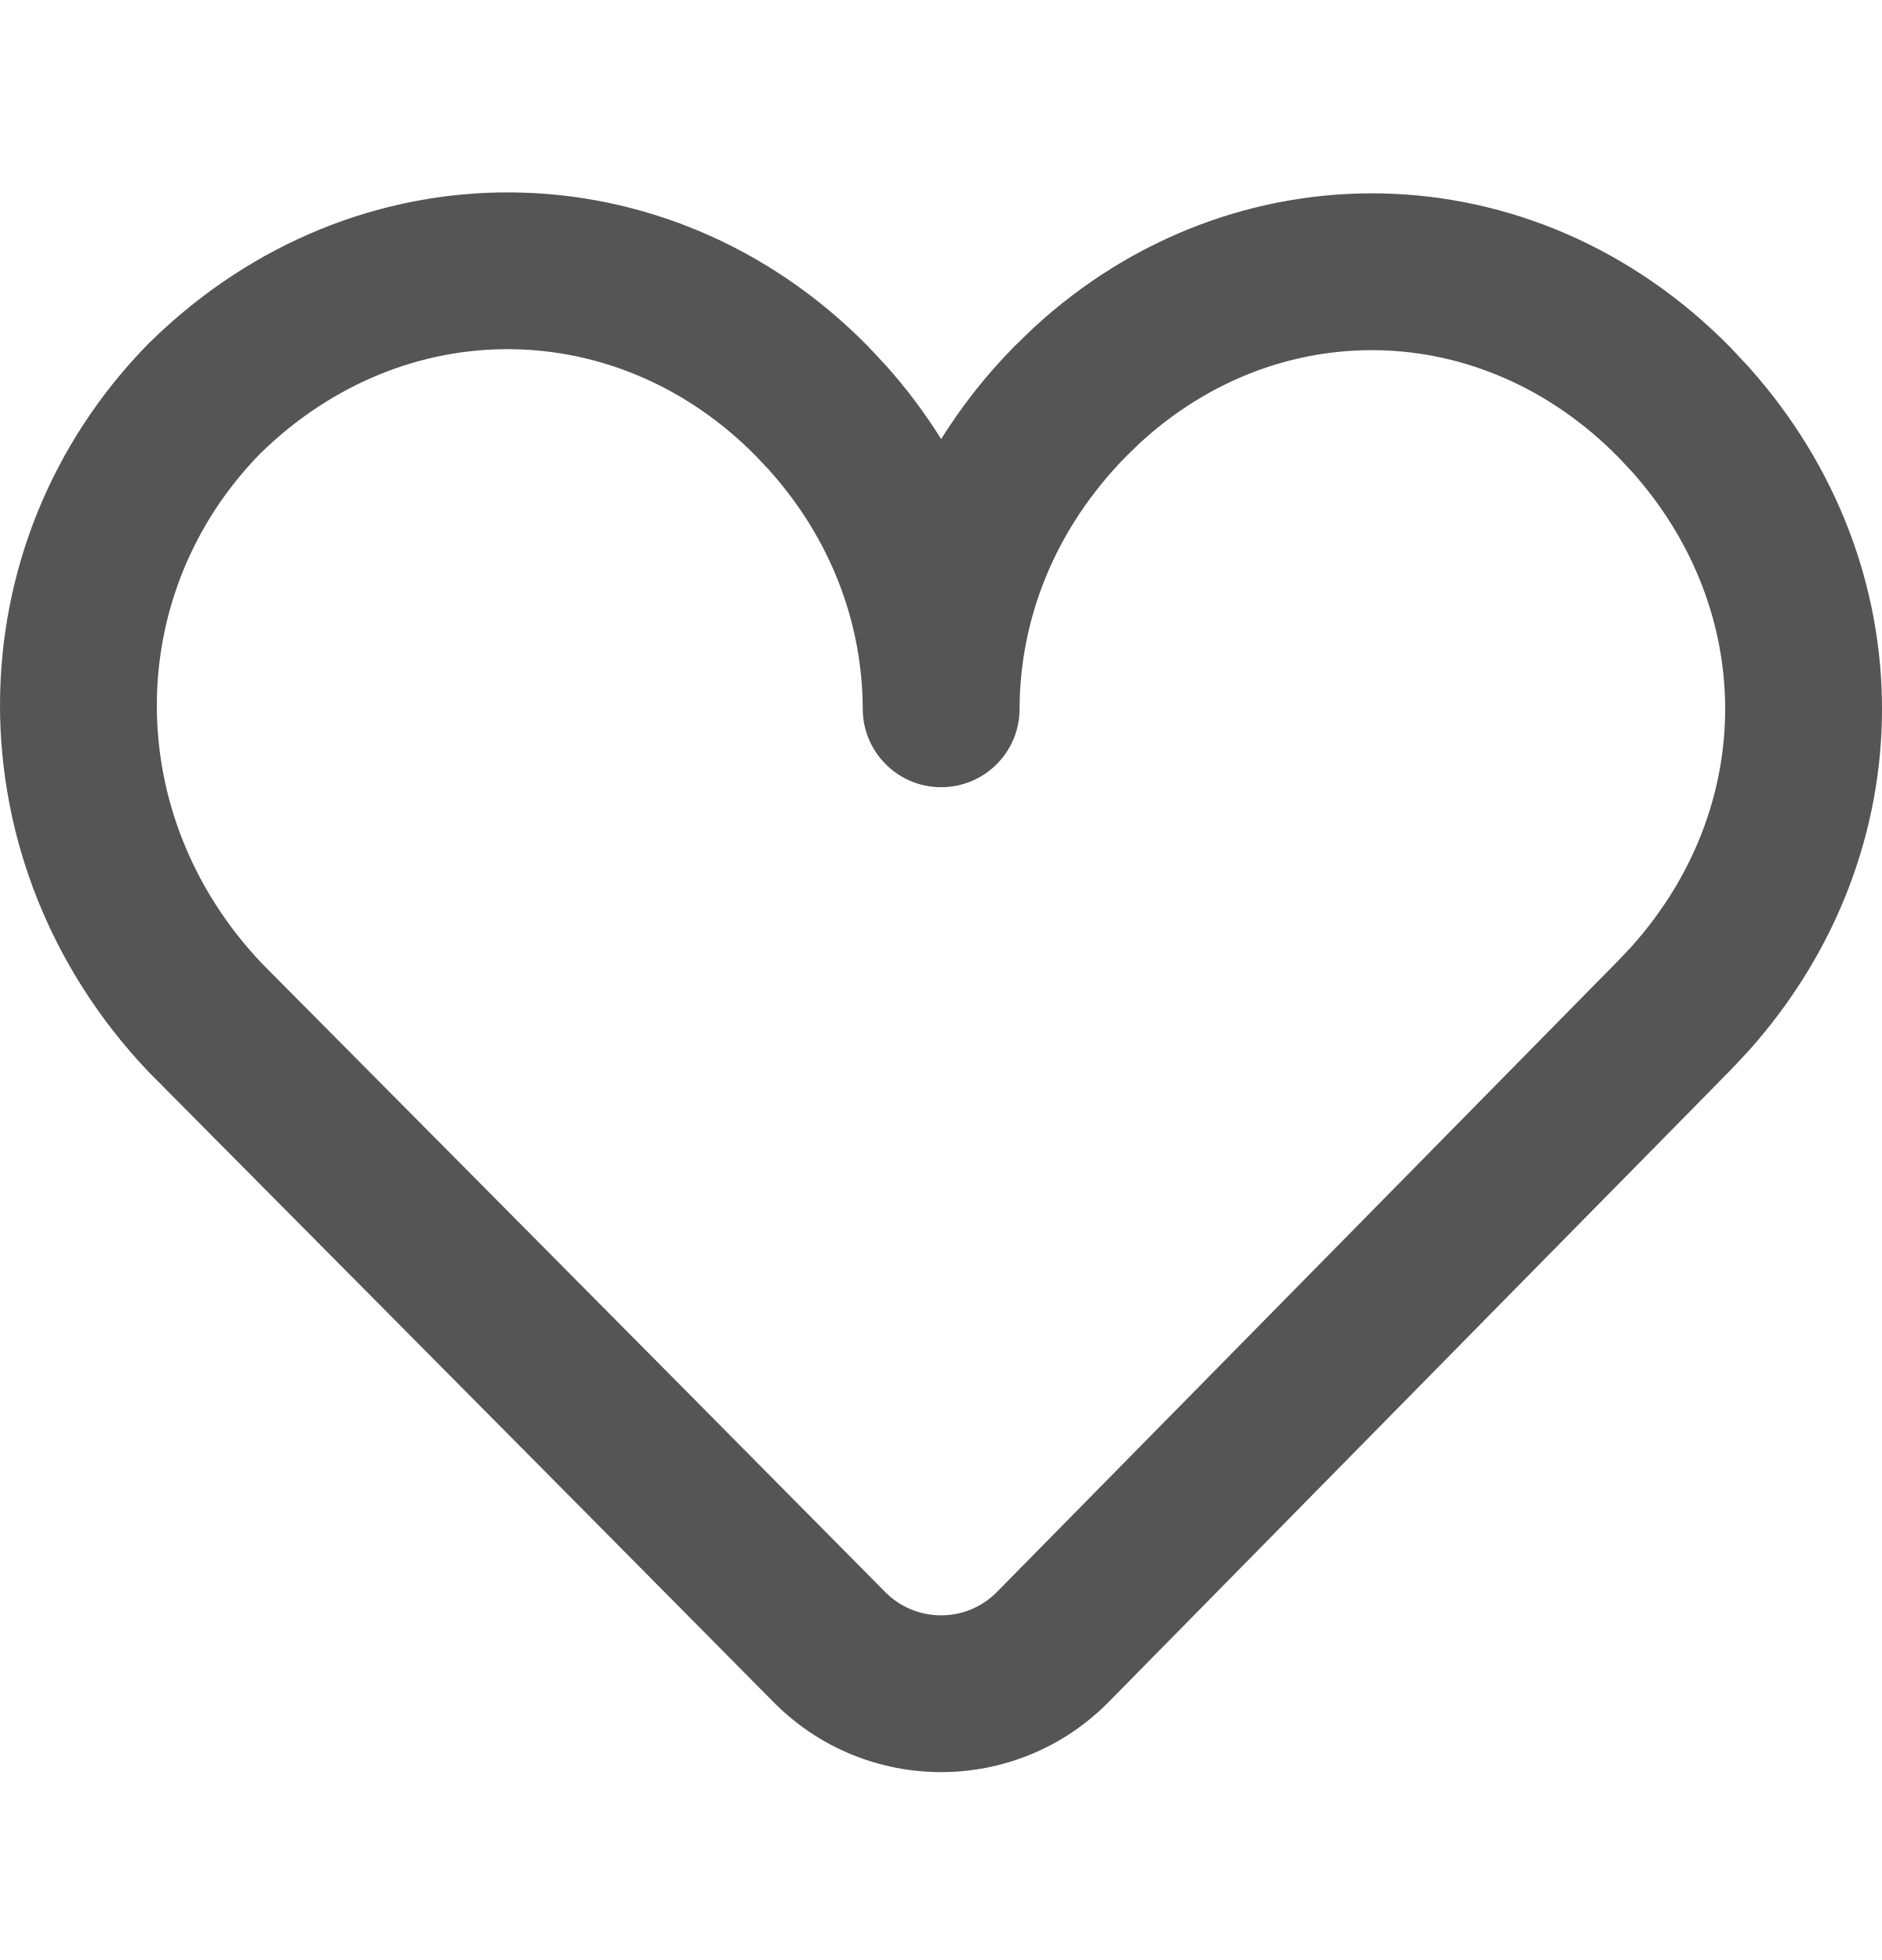
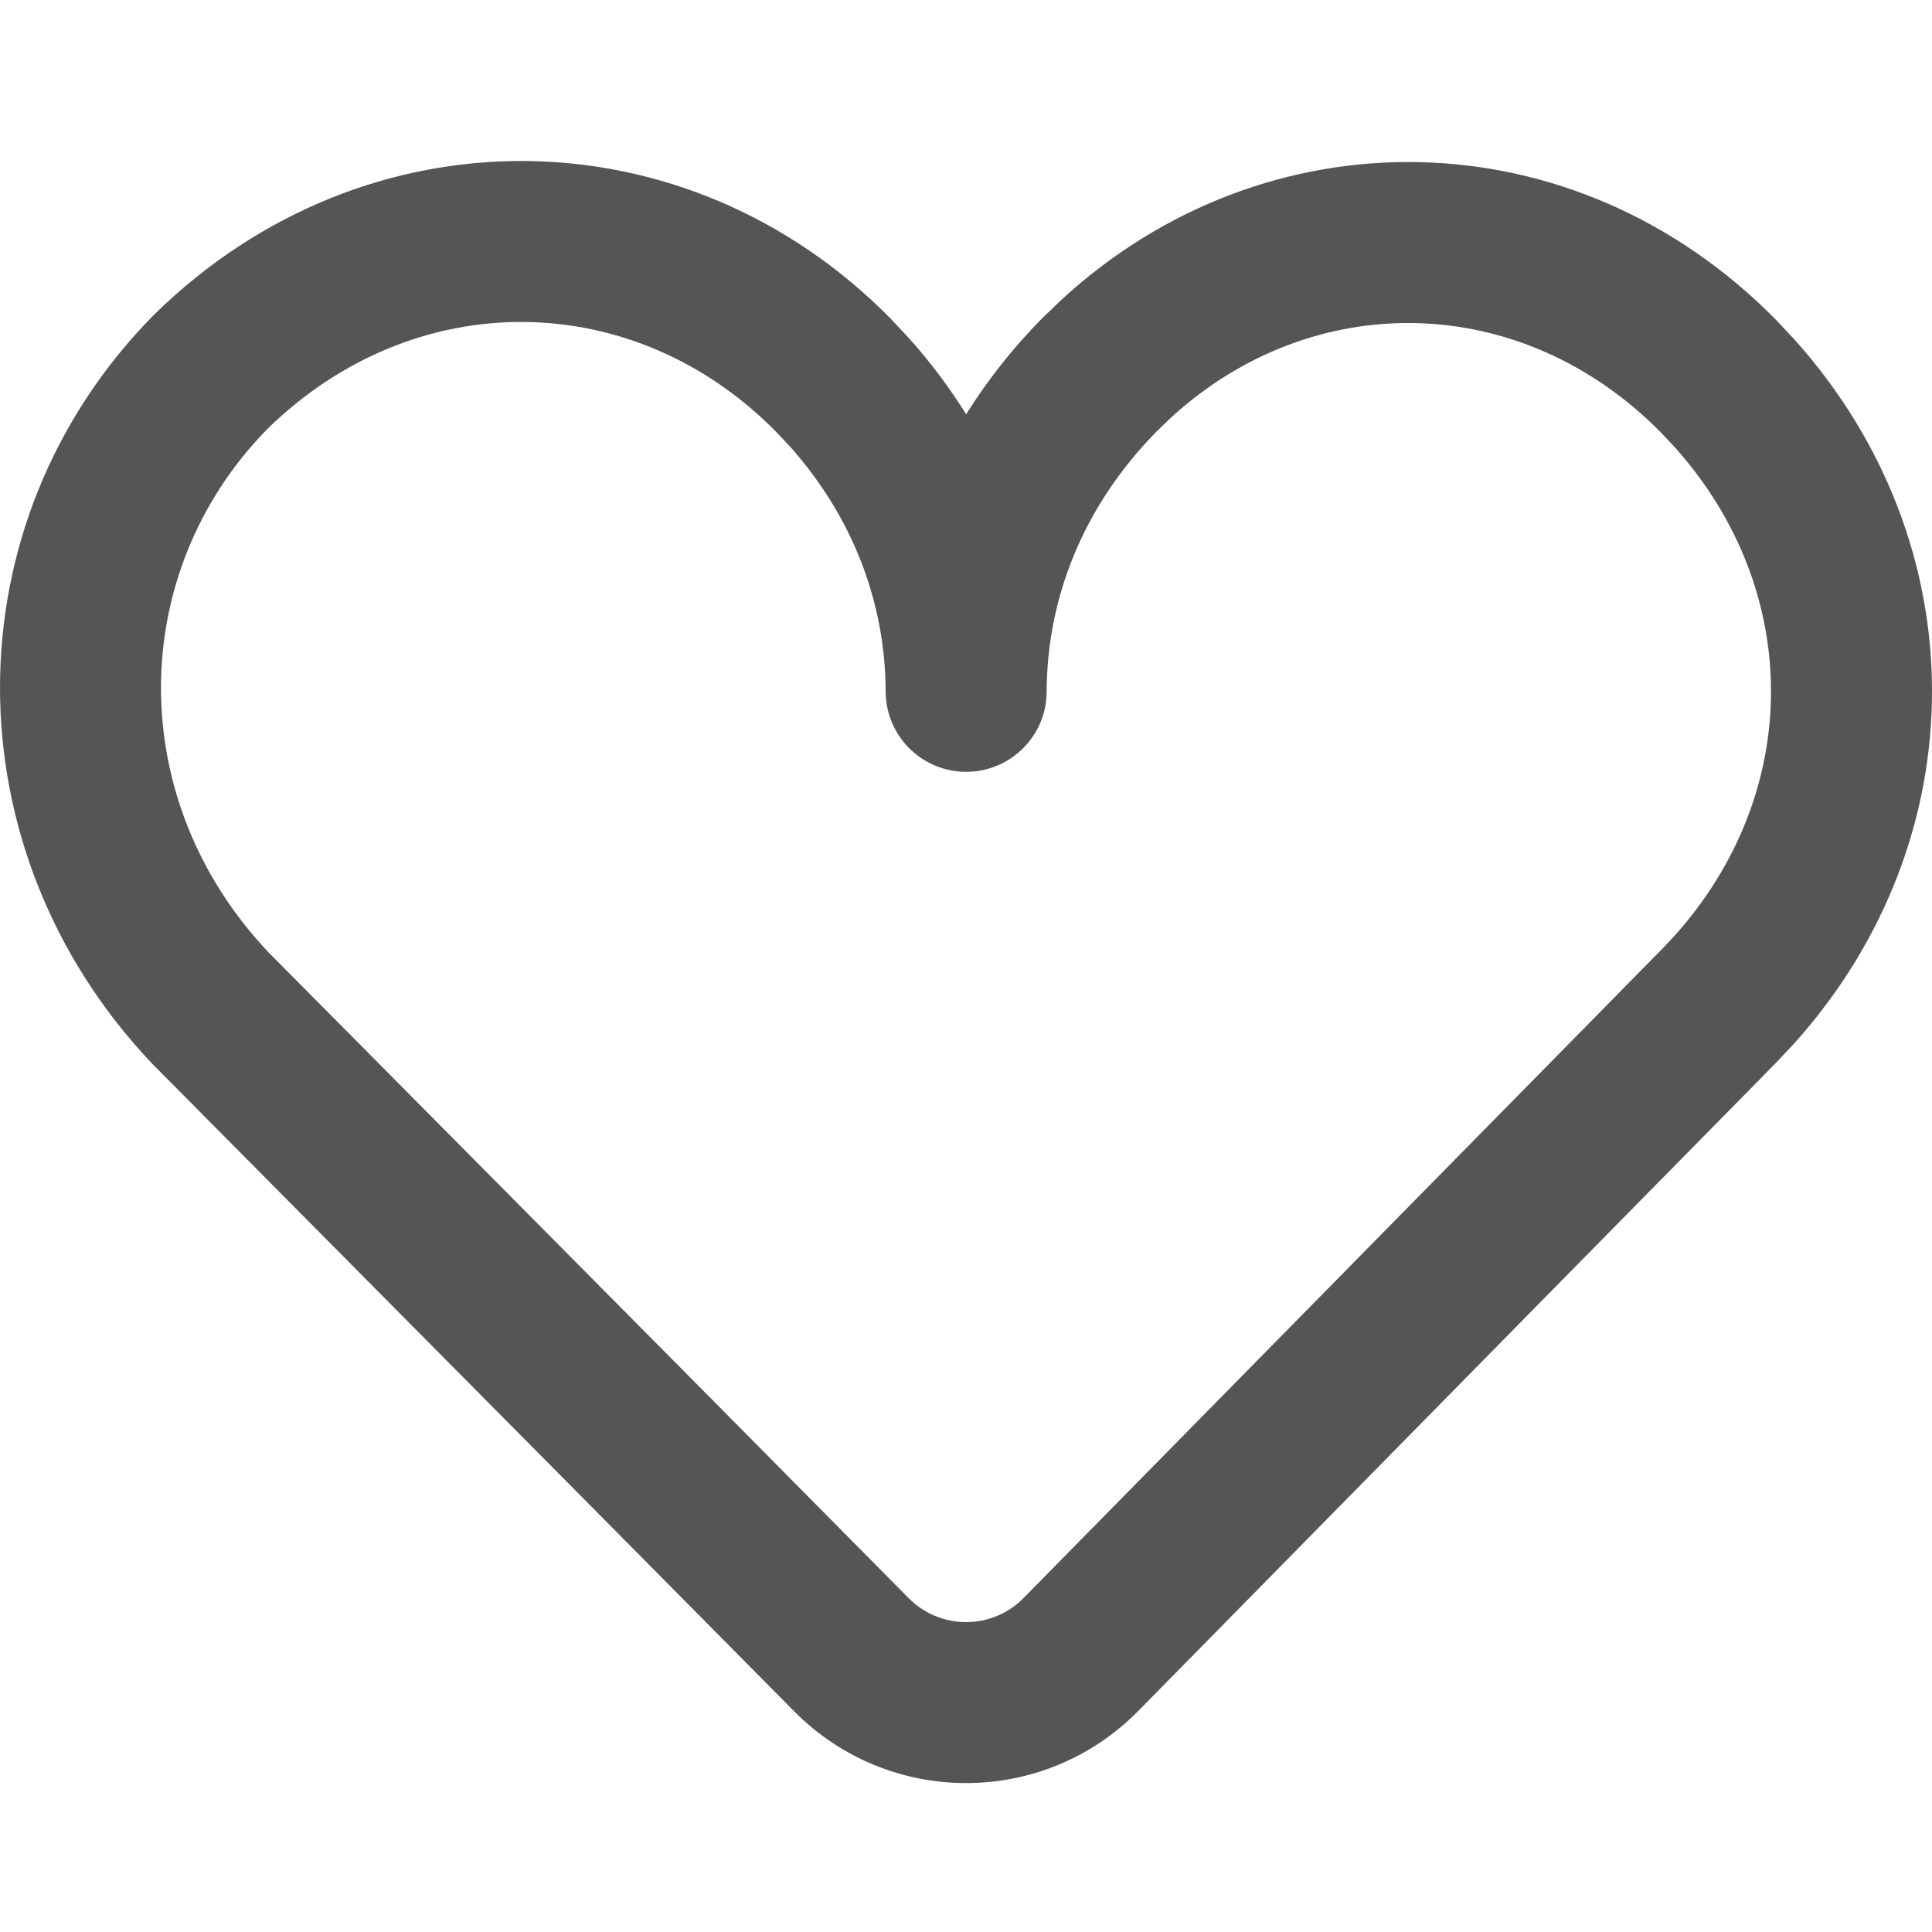
- <svg xmlns="http://www.w3.org/2000/svg" width="24" height="25" viewBox="0 0 24 25" fill="none">
-   <path fill-rule="evenodd" clip-rule="evenodd" d="M1.915 4.362C4.547 1.781 8.531 1.838 11.066 4.414L11.297 4.661C11.563 4.958 11.797 5.273 12.002 5.6C12.264 5.181 12.576 4.782 12.94 4.414L13.182 4.18C15.724 1.837 19.551 1.874 22.064 4.428L22.298 4.678C24.568 7.215 24.567 10.867 22.298 13.405L22.064 13.655L22.006 13.712C21.969 13.75 21.914 13.807 21.843 13.879C21.701 14.024 21.494 14.234 21.236 14.496C20.722 15.018 20.005 15.746 19.197 16.567C17.582 18.209 15.601 20.222 14.14 21.707C12.964 22.902 11.042 22.901 9.865 21.711C8.4 20.23 6.41 18.223 4.786 16.586C3.975 15.768 3.255 15.042 2.737 14.521C2.479 14.261 2.271 14.051 2.128 13.907C2.056 13.835 2.001 13.778 1.963 13.741L1.906 13.684C1.901 13.679 1.896 13.673 1.891 13.668C-0.631 11.012 -0.633 6.951 1.902 4.374L1.915 4.362ZM9.64 5.817C7.882 4.031 5.167 3.979 3.321 5.783C1.569 7.571 1.544 10.396 3.34 12.289L3.383 12.332C3.42 12.369 3.476 12.425 3.547 12.498C3.69 12.642 3.899 12.851 4.157 13.112C4.675 13.633 5.394 14.359 6.206 15.177C7.83 16.814 9.821 18.822 11.287 20.305C11.681 20.704 12.322 20.703 12.714 20.305C14.176 18.82 16.156 16.806 17.772 15.165C18.579 14.344 19.296 13.615 19.811 13.092C20.068 12.831 20.275 12.621 20.417 12.476C20.488 12.404 20.544 12.348 20.581 12.31C20.6 12.291 20.614 12.277 20.623 12.267L20.638 12.252L20.803 12.077C22.399 10.296 22.399 7.788 20.803 6.007L20.638 5.832C18.889 4.054 16.292 4.03 14.532 5.655L14.365 5.817C13.455 6.742 13.005 7.886 13.002 9.044C13.001 9.596 12.553 10.041 12.002 10.041C11.451 10.041 11.004 9.595 11.002 9.044C10.999 7.958 10.605 6.885 9.806 5.993L9.64 5.817Z" fill="#555555" />
+ <svg xmlns="http://www.w3.org/2000/svg" width="24" height="24" viewBox="0 0 24 24" fill="none">
+   <path fill-rule="evenodd" clip-rule="evenodd" d="M1.915 3.908C4.547 1.327 8.531 1.384 11.066 3.96L11.297 4.207C11.563 4.504 11.797 4.819 12.002 5.146C12.264 4.728 12.576 4.329 12.94 3.96L13.182 3.727C15.724 1.383 19.551 1.421 22.064 3.975L22.298 4.225C24.568 6.762 24.567 10.414 22.298 12.951L22.064 13.201L22.006 13.259C21.969 13.297 21.914 13.353 21.843 13.426C21.701 13.57 21.494 13.781 21.236 14.042C20.722 14.565 20.005 15.292 19.197 16.113C17.582 17.755 15.601 19.768 14.14 21.254C12.964 22.448 11.042 22.448 9.865 21.258C8.4 19.776 6.41 17.77 4.786 16.133C3.975 15.315 3.255 14.588 2.737 14.067C2.479 13.807 2.271 13.597 2.128 13.453C2.056 13.381 2.001 13.325 1.963 13.287L1.906 13.23C1.901 13.225 1.896 13.219 1.891 13.214C-0.631 10.559 -0.633 6.498 1.902 3.921L1.915 3.908ZM9.64 5.363C7.882 3.577 5.167 3.525 3.321 5.329C1.569 7.117 1.544 9.943 3.34 11.835L3.383 11.878C3.42 11.916 3.476 11.972 3.547 12.044C3.69 12.188 3.899 12.398 4.157 12.658C4.675 13.179 5.394 13.905 6.206 14.724C7.83 16.36 9.821 18.369 11.287 19.852C11.681 20.25 12.322 20.25 12.714 19.852C14.176 18.366 16.156 16.353 17.772 14.711C18.579 13.89 19.296 13.162 19.811 12.639C20.068 12.377 20.275 12.167 20.417 12.022C20.488 11.95 20.544 11.894 20.581 11.856C20.6 11.838 20.614 11.823 20.623 11.813L20.638 11.799L20.803 11.623C22.399 9.842 22.399 7.334 20.803 5.554L20.638 5.378C18.889 3.601 16.292 3.576 14.532 5.201L14.365 5.363C13.455 6.289 13.005 7.432 13.002 8.591C13.001 9.142 12.553 9.588 12.002 9.588C11.451 9.588 11.004 9.142 11.002 8.591C10.999 7.504 10.605 6.431 9.806 5.539L9.64 5.363Z" fill="#555555" />
</svg>
